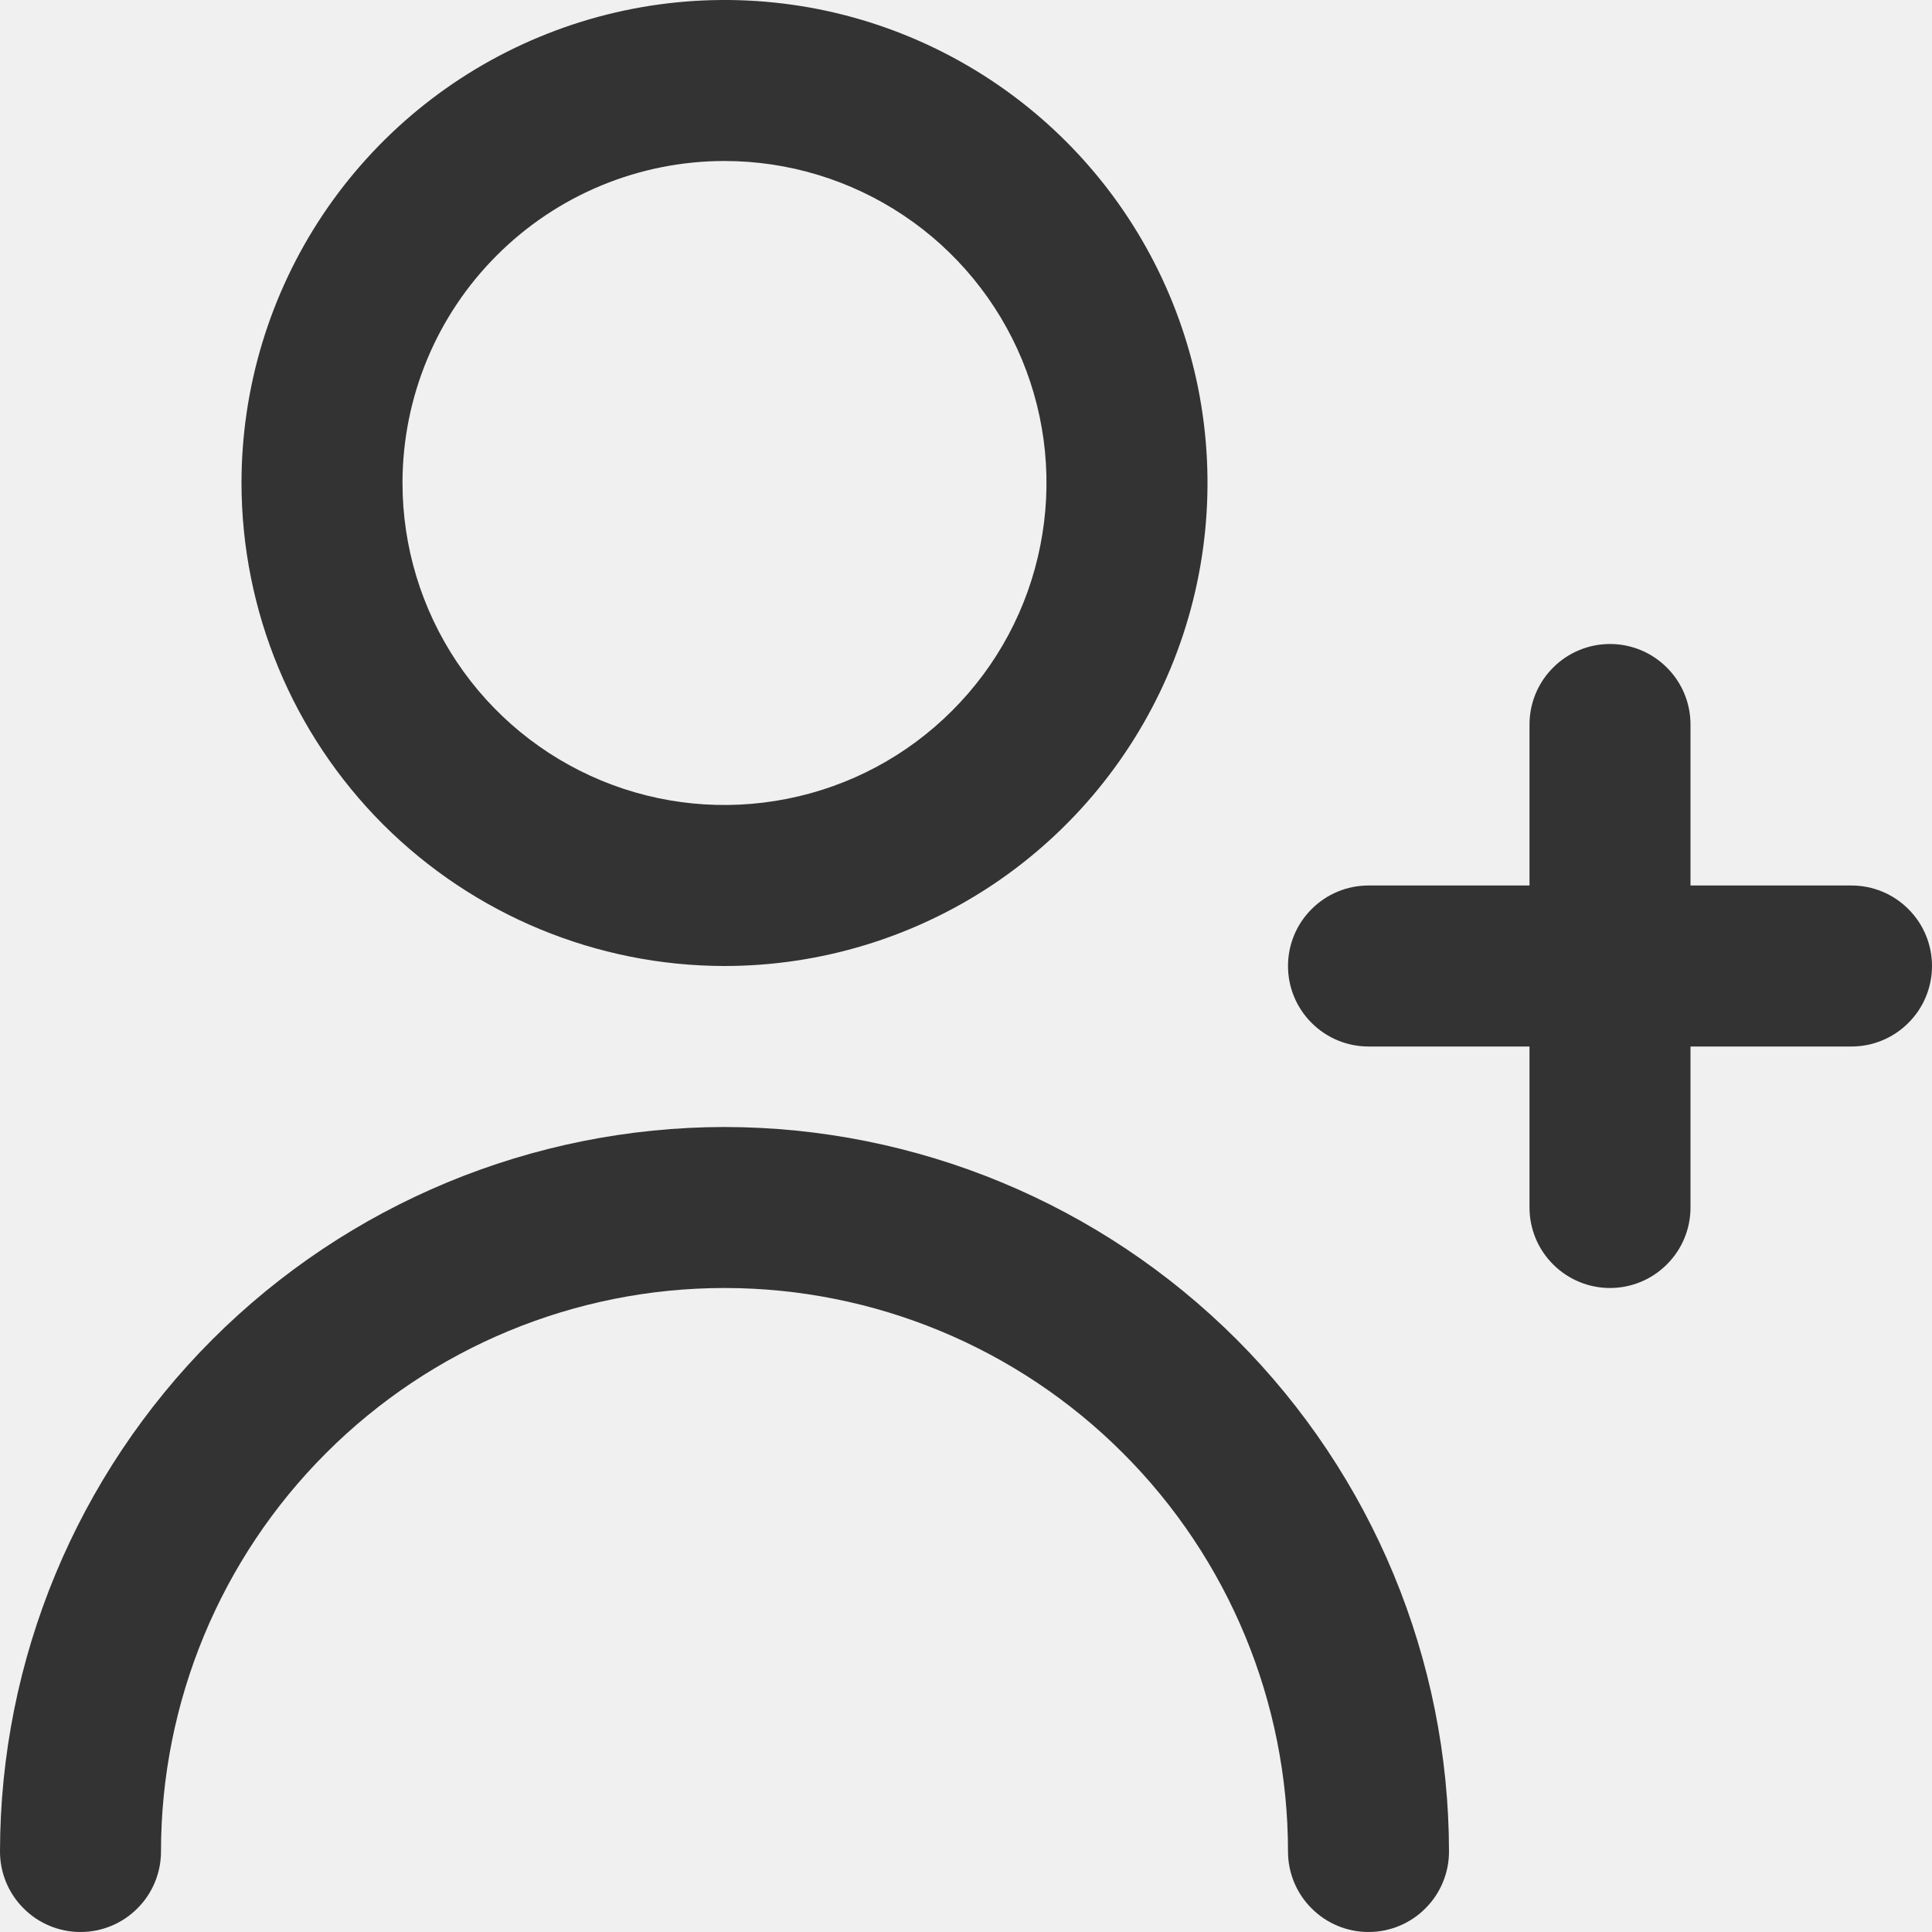
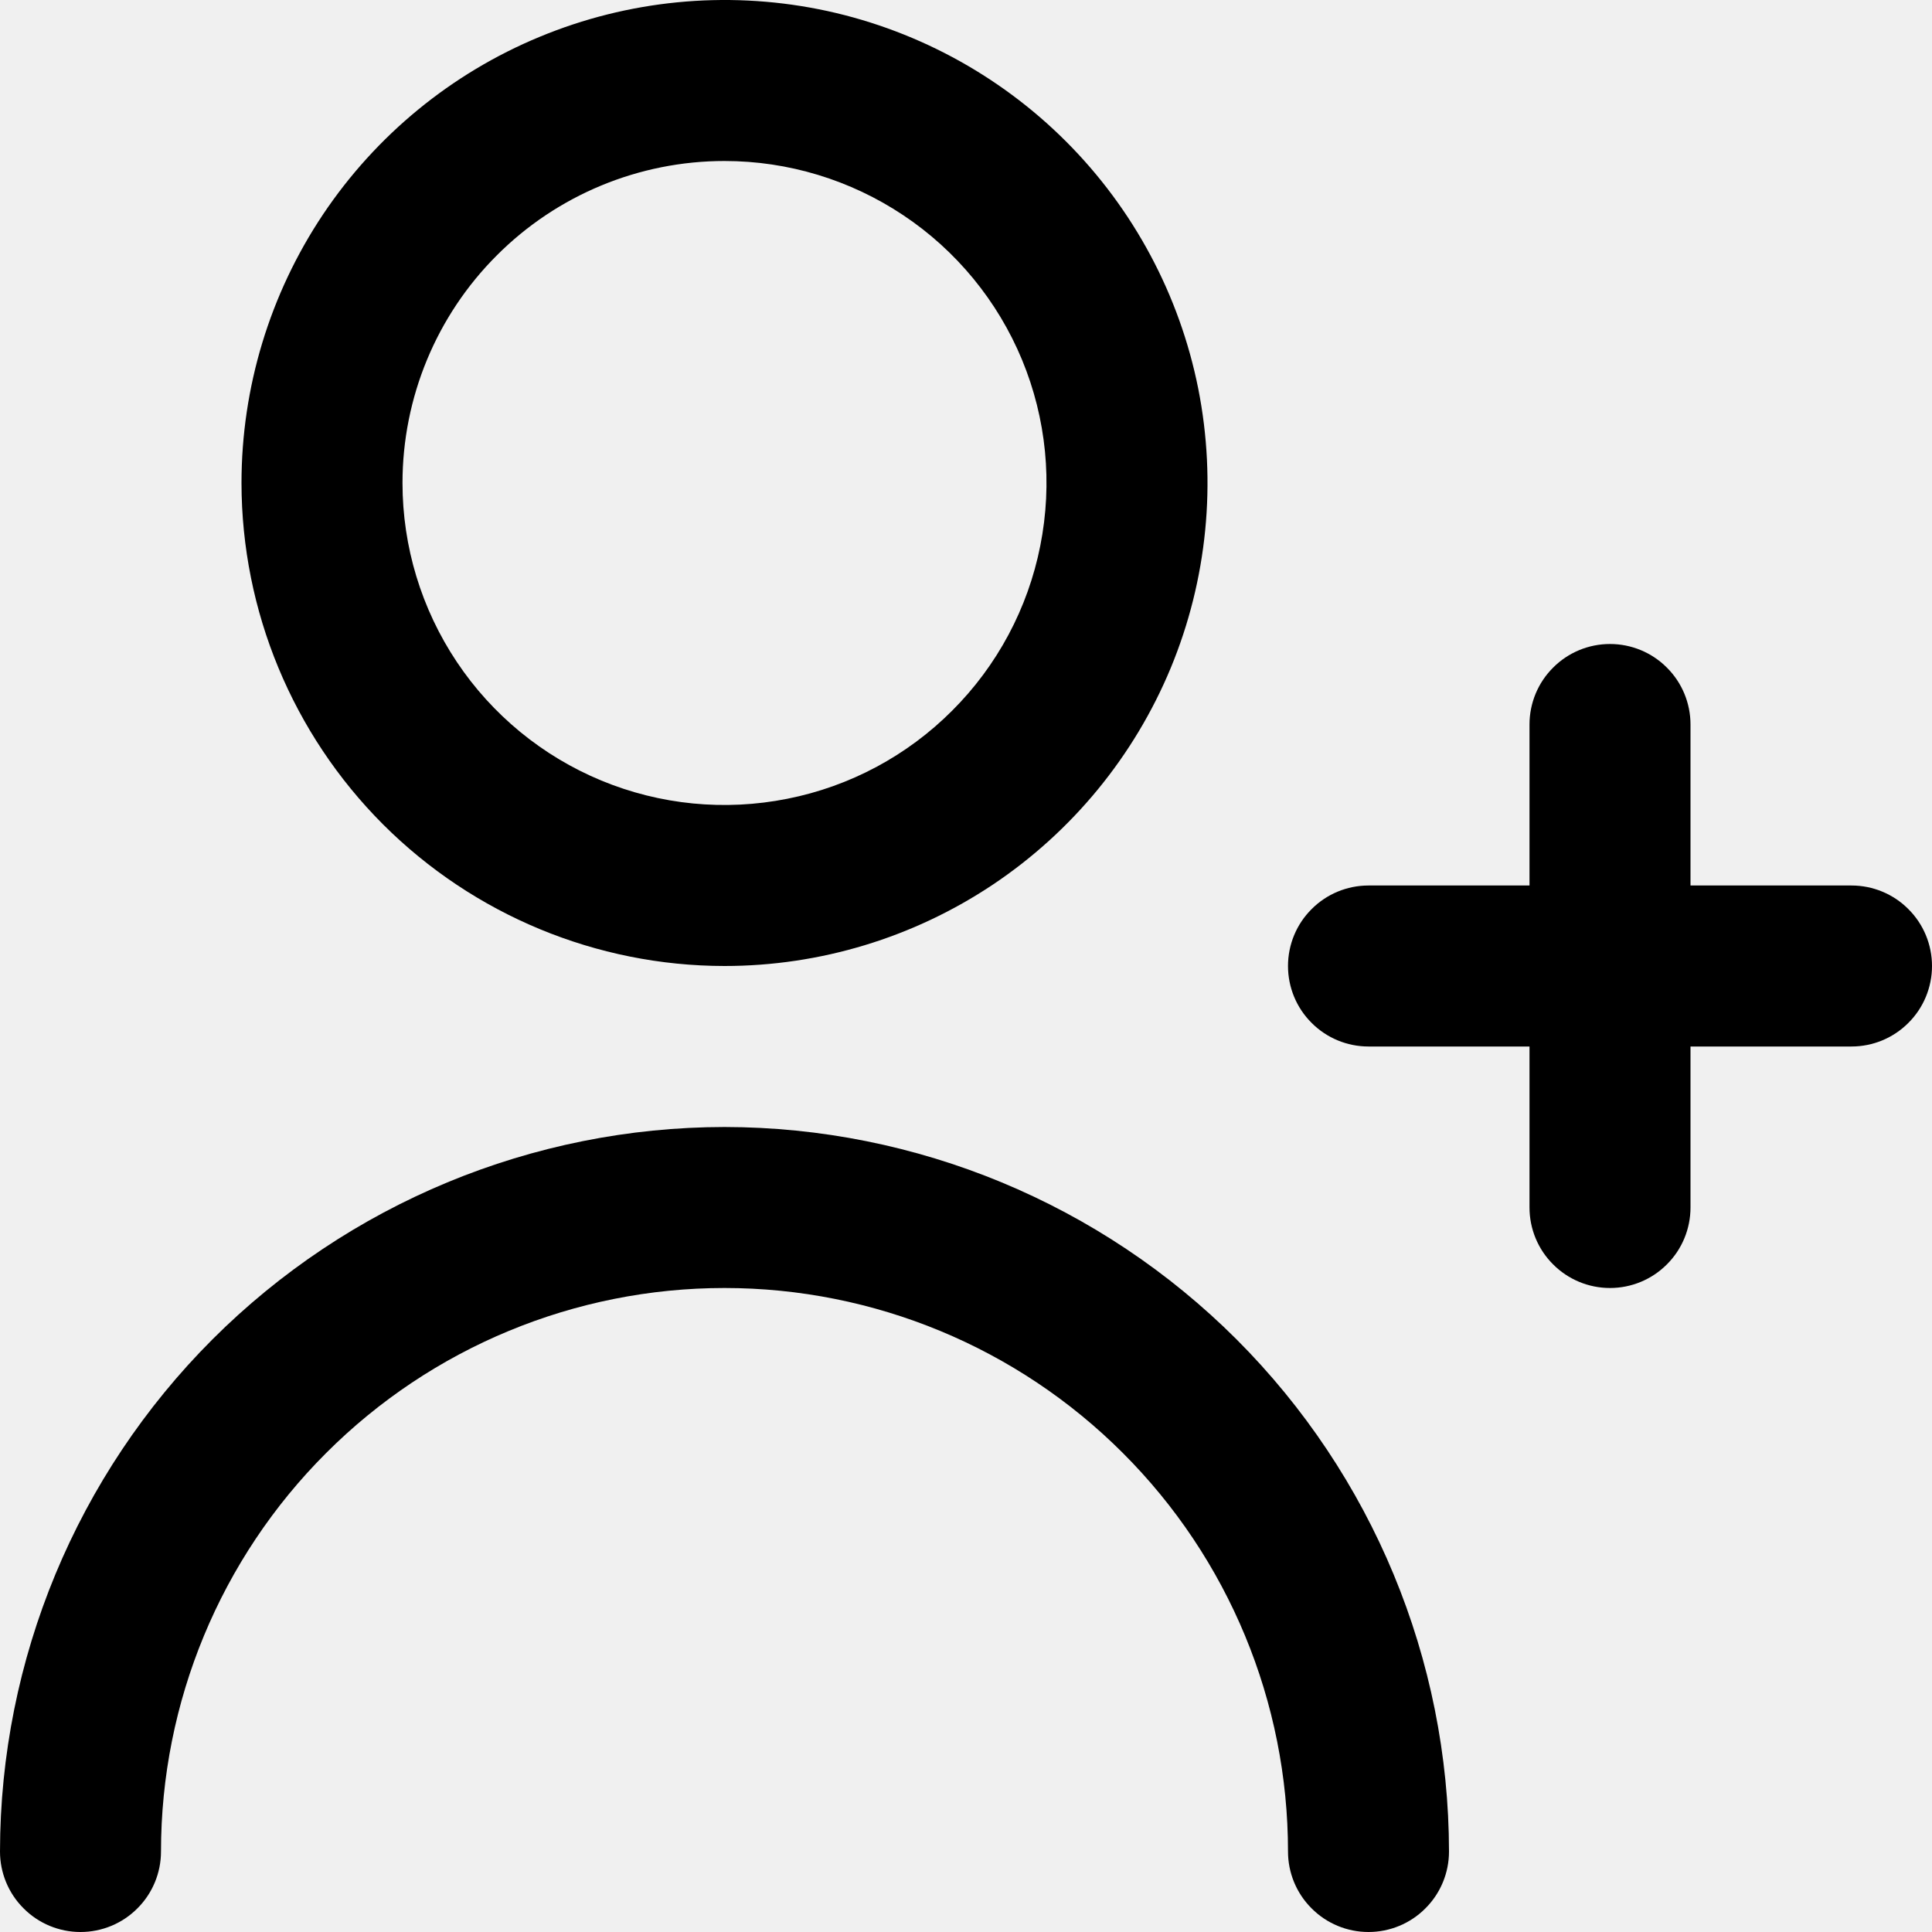
<svg xmlns="http://www.w3.org/2000/svg" width="18" height="18" viewBox="0 0 18 18" fill="none">
  <g clip-path="url(#clip0_69_1909)">
-     <path d="M17.25 8.25H15.75V6.75C15.75 6.551 15.671 6.36 15.53 6.22C15.39 6.079 15.199 6 15 6C14.801 6 14.61 6.079 14.47 6.22C14.329 6.36 14.25 6.551 14.25 6.75V8.25H12.75C12.551 8.25 12.36 8.329 12.22 8.47C12.079 8.61 12 8.801 12 9C12 9.199 12.079 9.39 12.22 9.53C12.36 9.671 12.551 9.75 12.75 9.75H14.25V11.25C14.25 11.449 14.329 11.64 14.47 11.78C14.61 11.921 14.801 12 15 12C15.199 12 15.39 11.921 15.53 11.78C15.671 11.64 15.75 11.449 15.75 11.25V9.75H17.25C17.449 9.75 17.64 9.671 17.78 9.53C17.921 9.39 18 9.199 18 9C18 8.801 17.921 8.61 17.78 8.47C17.64 8.329 17.449 8.25 17.25 8.25Z" fill="#333333" />
-     <path d="M6.75 9C7.64 9 8.51 8.736 9.25 8.242C9.99 7.747 10.567 7.044 10.908 6.222C11.248 5.4 11.337 4.495 11.164 3.622C10.99 2.749 10.561 1.947 9.932 1.318C9.303 0.689 8.501 0.26 7.628 0.086C6.755 -0.087 5.85 0.002 5.028 0.343C4.206 0.683 3.503 1.26 3.008 2C2.514 2.74 2.25 3.61 2.25 4.5C2.251 5.693 2.726 6.837 3.569 7.681C4.413 8.524 5.557 8.999 6.75 9ZM6.75 1.5C7.343 1.5 7.923 1.676 8.417 2.006C8.91 2.335 9.295 2.804 9.522 3.352C9.749 3.9 9.808 4.503 9.692 5.085C9.577 5.667 9.291 6.202 8.871 6.621C8.452 7.041 7.917 7.327 7.335 7.442C6.753 7.558 6.15 7.499 5.602 7.272C5.054 7.045 4.585 6.66 4.256 6.167C3.926 5.673 3.75 5.093 3.75 4.5C3.75 3.704 4.066 2.941 4.629 2.379C5.191 1.816 5.954 1.5 6.75 1.5Z" fill="#333333" />
-     <path d="M6.75 10.5C4.96 10.502 3.245 11.214 1.979 12.479C0.714 13.745 0.002 15.46 0 17.25C0 17.449 0.079 17.64 0.22 17.78C0.36 17.921 0.551 18 0.75 18C0.949 18 1.14 17.921 1.28 17.78C1.421 17.64 1.5 17.449 1.5 17.25C1.5 15.858 2.053 14.522 3.038 13.538C4.022 12.553 5.358 12 6.75 12C8.142 12 9.478 12.553 10.462 13.538C11.447 14.522 12 15.858 12 17.25C12 17.449 12.079 17.64 12.22 17.78C12.36 17.921 12.551 18 12.75 18C12.949 18 13.14 17.921 13.28 17.78C13.421 17.64 13.5 17.449 13.5 17.25C13.498 15.46 12.786 13.745 11.521 12.479C10.255 11.214 8.54 10.502 6.75 10.5Z" fill="#333333" />
+     <path d="M17.25 8.25H15.75V6.75C15.75 6.551 15.671 6.36 15.53 6.22C15.39 6.079 15.199 6 15 6C14.801 6 14.61 6.079 14.47 6.22C14.329 6.36 14.25 6.551 14.25 6.75V8.25H12.75C12.551 8.25 12.36 8.329 12.22 8.47C12.079 8.61 12 8.801 12 9C12 9.199 12.079 9.39 12.22 9.53C12.36 9.671 12.551 9.75 12.75 9.75H14.25V11.25C14.25 11.449 14.329 11.64 14.47 11.78C14.61 11.921 14.801 12 15 12C15.199 12 15.39 11.921 15.53 11.78C15.671 11.64 15.75 11.449 15.75 11.25V9.75H17.25C17.449 9.75 17.64 9.671 17.78 9.53C17.921 9.39 18 9.199 18 9C18 8.801 17.921 8.61 17.78 8.47C17.64 8.329 17.449 8.25 17.25 8.25Z" fill="currentColor" />
+     <path d="M6.75 9C7.64 9 8.51 8.736 9.25 8.242C9.99 7.747 10.567 7.044 10.908 6.222C11.248 5.4 11.337 4.495 11.164 3.622C10.99 2.749 10.561 1.947 9.932 1.318C9.303 0.689 8.501 0.26 7.628 0.086C6.755 -0.087 5.85 0.002 5.028 0.343C4.206 0.683 3.503 1.26 3.008 2C2.514 2.74 2.25 3.61 2.25 4.5C2.251 5.693 2.726 6.837 3.569 7.681C4.413 8.524 5.557 8.999 6.75 9ZM6.75 1.5C7.343 1.5 7.923 1.676 8.417 2.006C8.91 2.335 9.295 2.804 9.522 3.352C9.749 3.9 9.808 4.503 9.692 5.085C9.577 5.667 9.291 6.202 8.871 6.621C8.452 7.041 7.917 7.327 7.335 7.442C6.753 7.558 6.15 7.499 5.602 7.272C5.054 7.045 4.585 6.66 4.256 6.167C3.926 5.673 3.75 5.093 3.75 4.5C3.75 3.704 4.066 2.941 4.629 2.379C5.191 1.816 5.954 1.5 6.75 1.5Z" fill="currentColor" />
+     <path d="M6.75 10.5C4.96 10.502 3.245 11.214 1.979 12.479C0.714 13.745 0.002 15.46 0 17.25C0 17.449 0.079 17.64 0.22 17.78C0.36 17.921 0.551 18 0.75 18C0.949 18 1.14 17.921 1.28 17.78C1.421 17.64 1.5 17.449 1.5 17.25C1.5 15.858 2.053 14.522 3.038 13.538C4.022 12.553 5.358 12 6.75 12C8.142 12 9.478 12.553 10.462 13.538C11.447 14.522 12 15.858 12 17.25C12 17.449 12.079 17.64 12.22 17.78C12.36 17.921 12.551 18 12.75 18C12.949 18 13.14 17.921 13.28 17.78C13.421 17.64 13.5 17.449 13.5 17.25C13.498 15.46 12.786 13.745 11.521 12.479C10.255 11.214 8.54 10.502 6.75 10.5Z" fill="currentColor" />
  </g>
  <defs>
    <clipPath id="clip0_69_1909">
      <rect width="18" height="18" fill="white" />
    </clipPath>
  </defs>
</svg>
